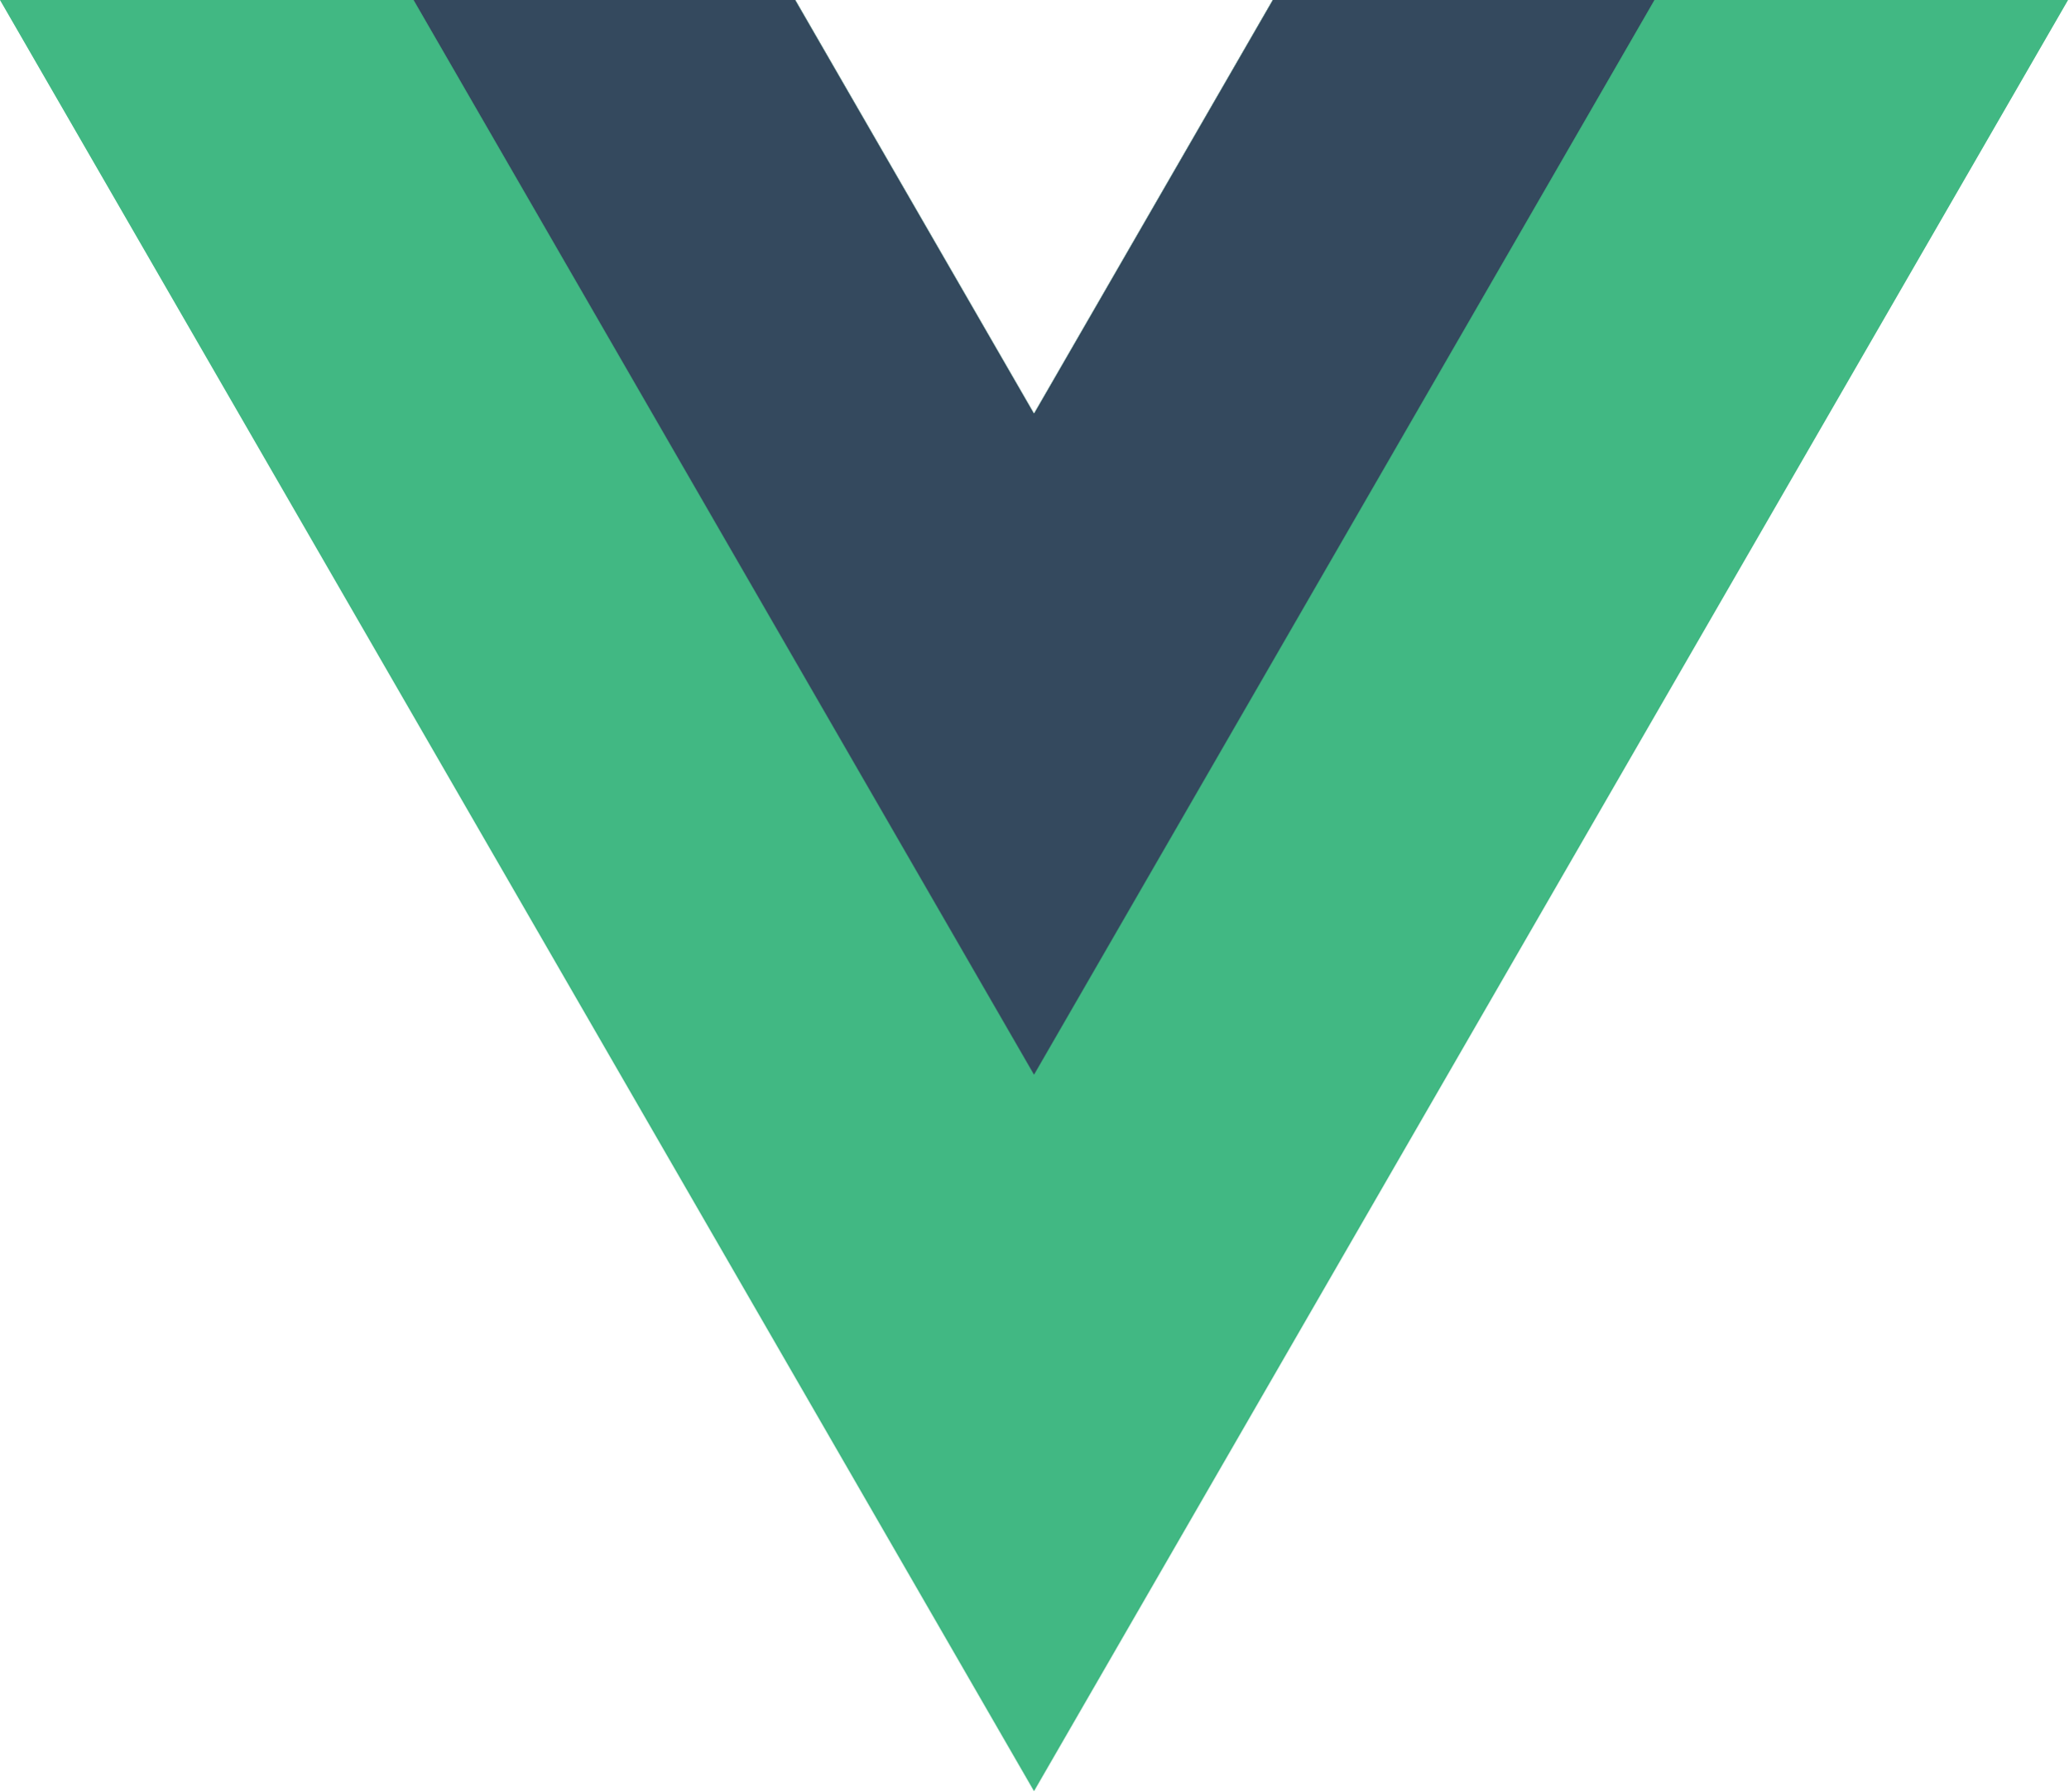
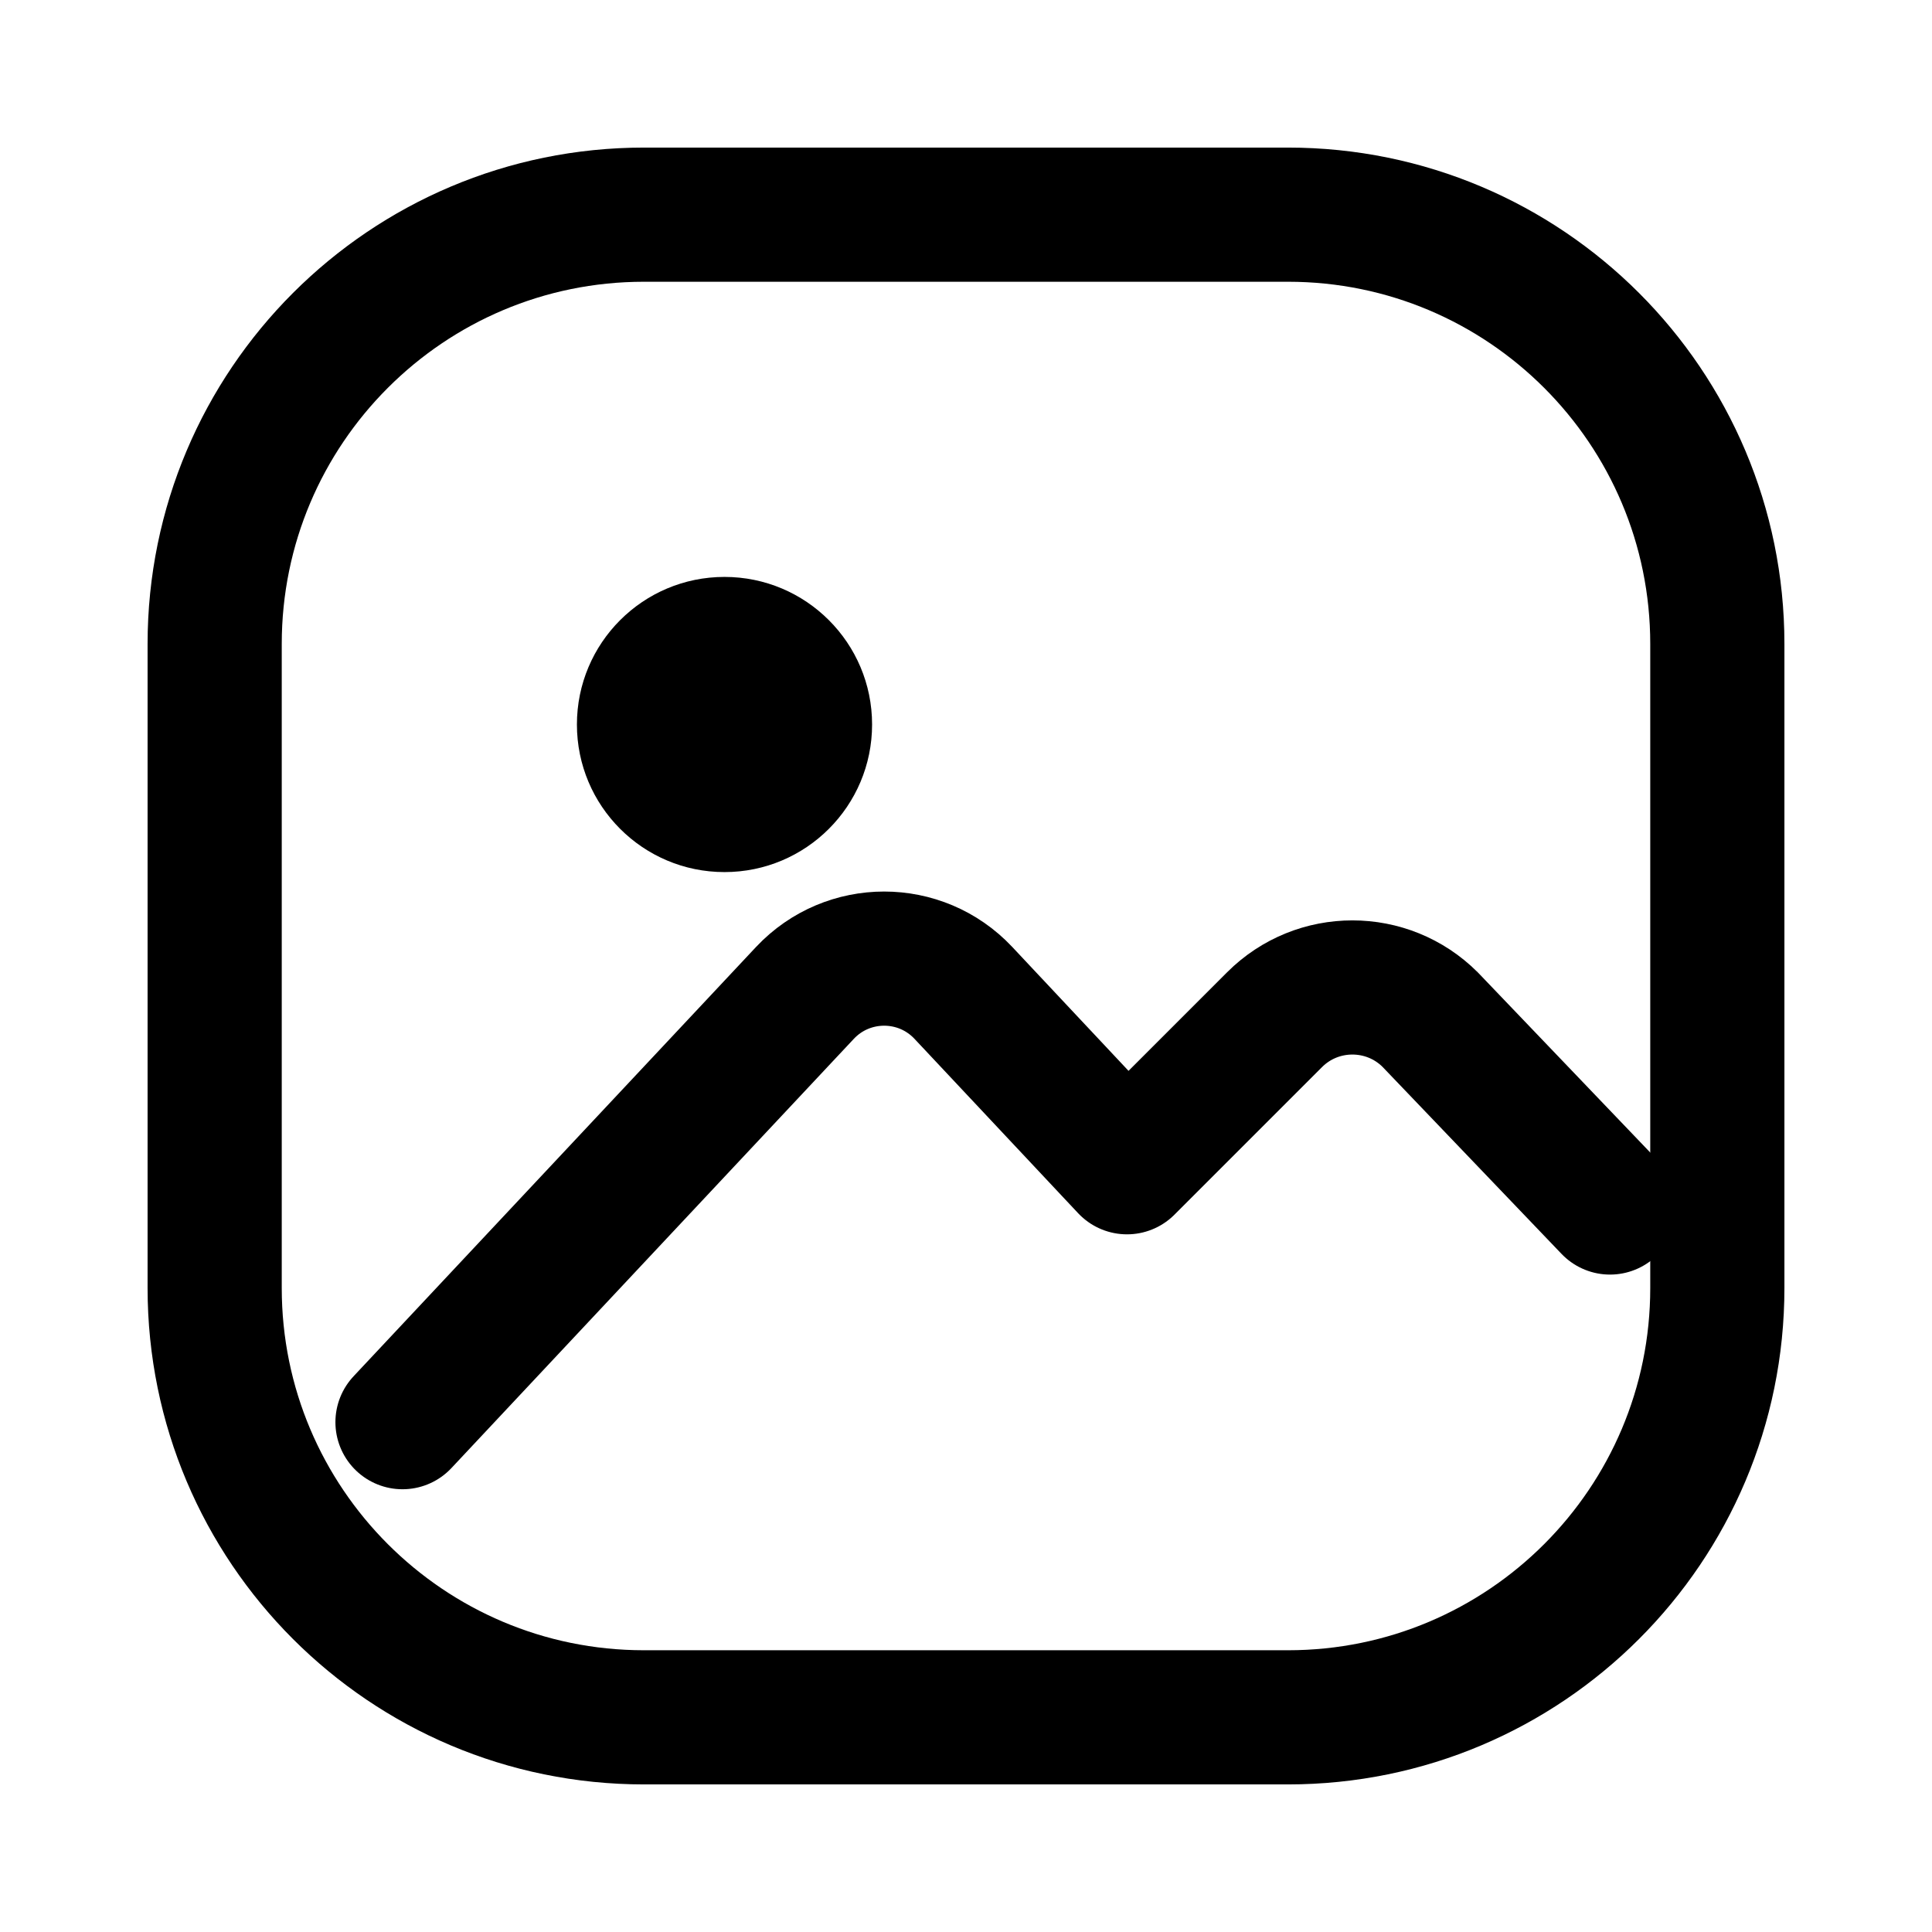
- <svg xmlns="http://www.w3.org/2000/svg" viewBox="0 0 261.76 226.69">
-   <path d="M161.096.001l-30.225 52.351L100.647.001H-.005l130.877 226.688L261.749.001z" fill="#41b883" />
-   <path d="M161.096.001l-30.225 52.351L100.647.001H52.346l78.526 136.01L209.398.001z" fill="#34495e" />
+ <svg xmlns="http://www.w3.org/2000/svg" viewBox="0 0 36 36" fill="none">
+   <rect x="4" y="4" width="28" height="28" rx="8" stroke="currentColor" stroke-width="2.5" />
+   <circle cx="13.5" cy="13.5" r="2.75" fill="currentColor" />
+   <path d="M7.5 26.5L15 18.5C15.8 17.65 17.15 17.65 17.95 18.5L21 21.75L23.75 19C24.55 18.2 25.85 18.2 26.65 19L30 22.5" stroke="currentColor" stroke-width="2.5" stroke-linecap="round" stroke-linejoin="round" />
</svg>
